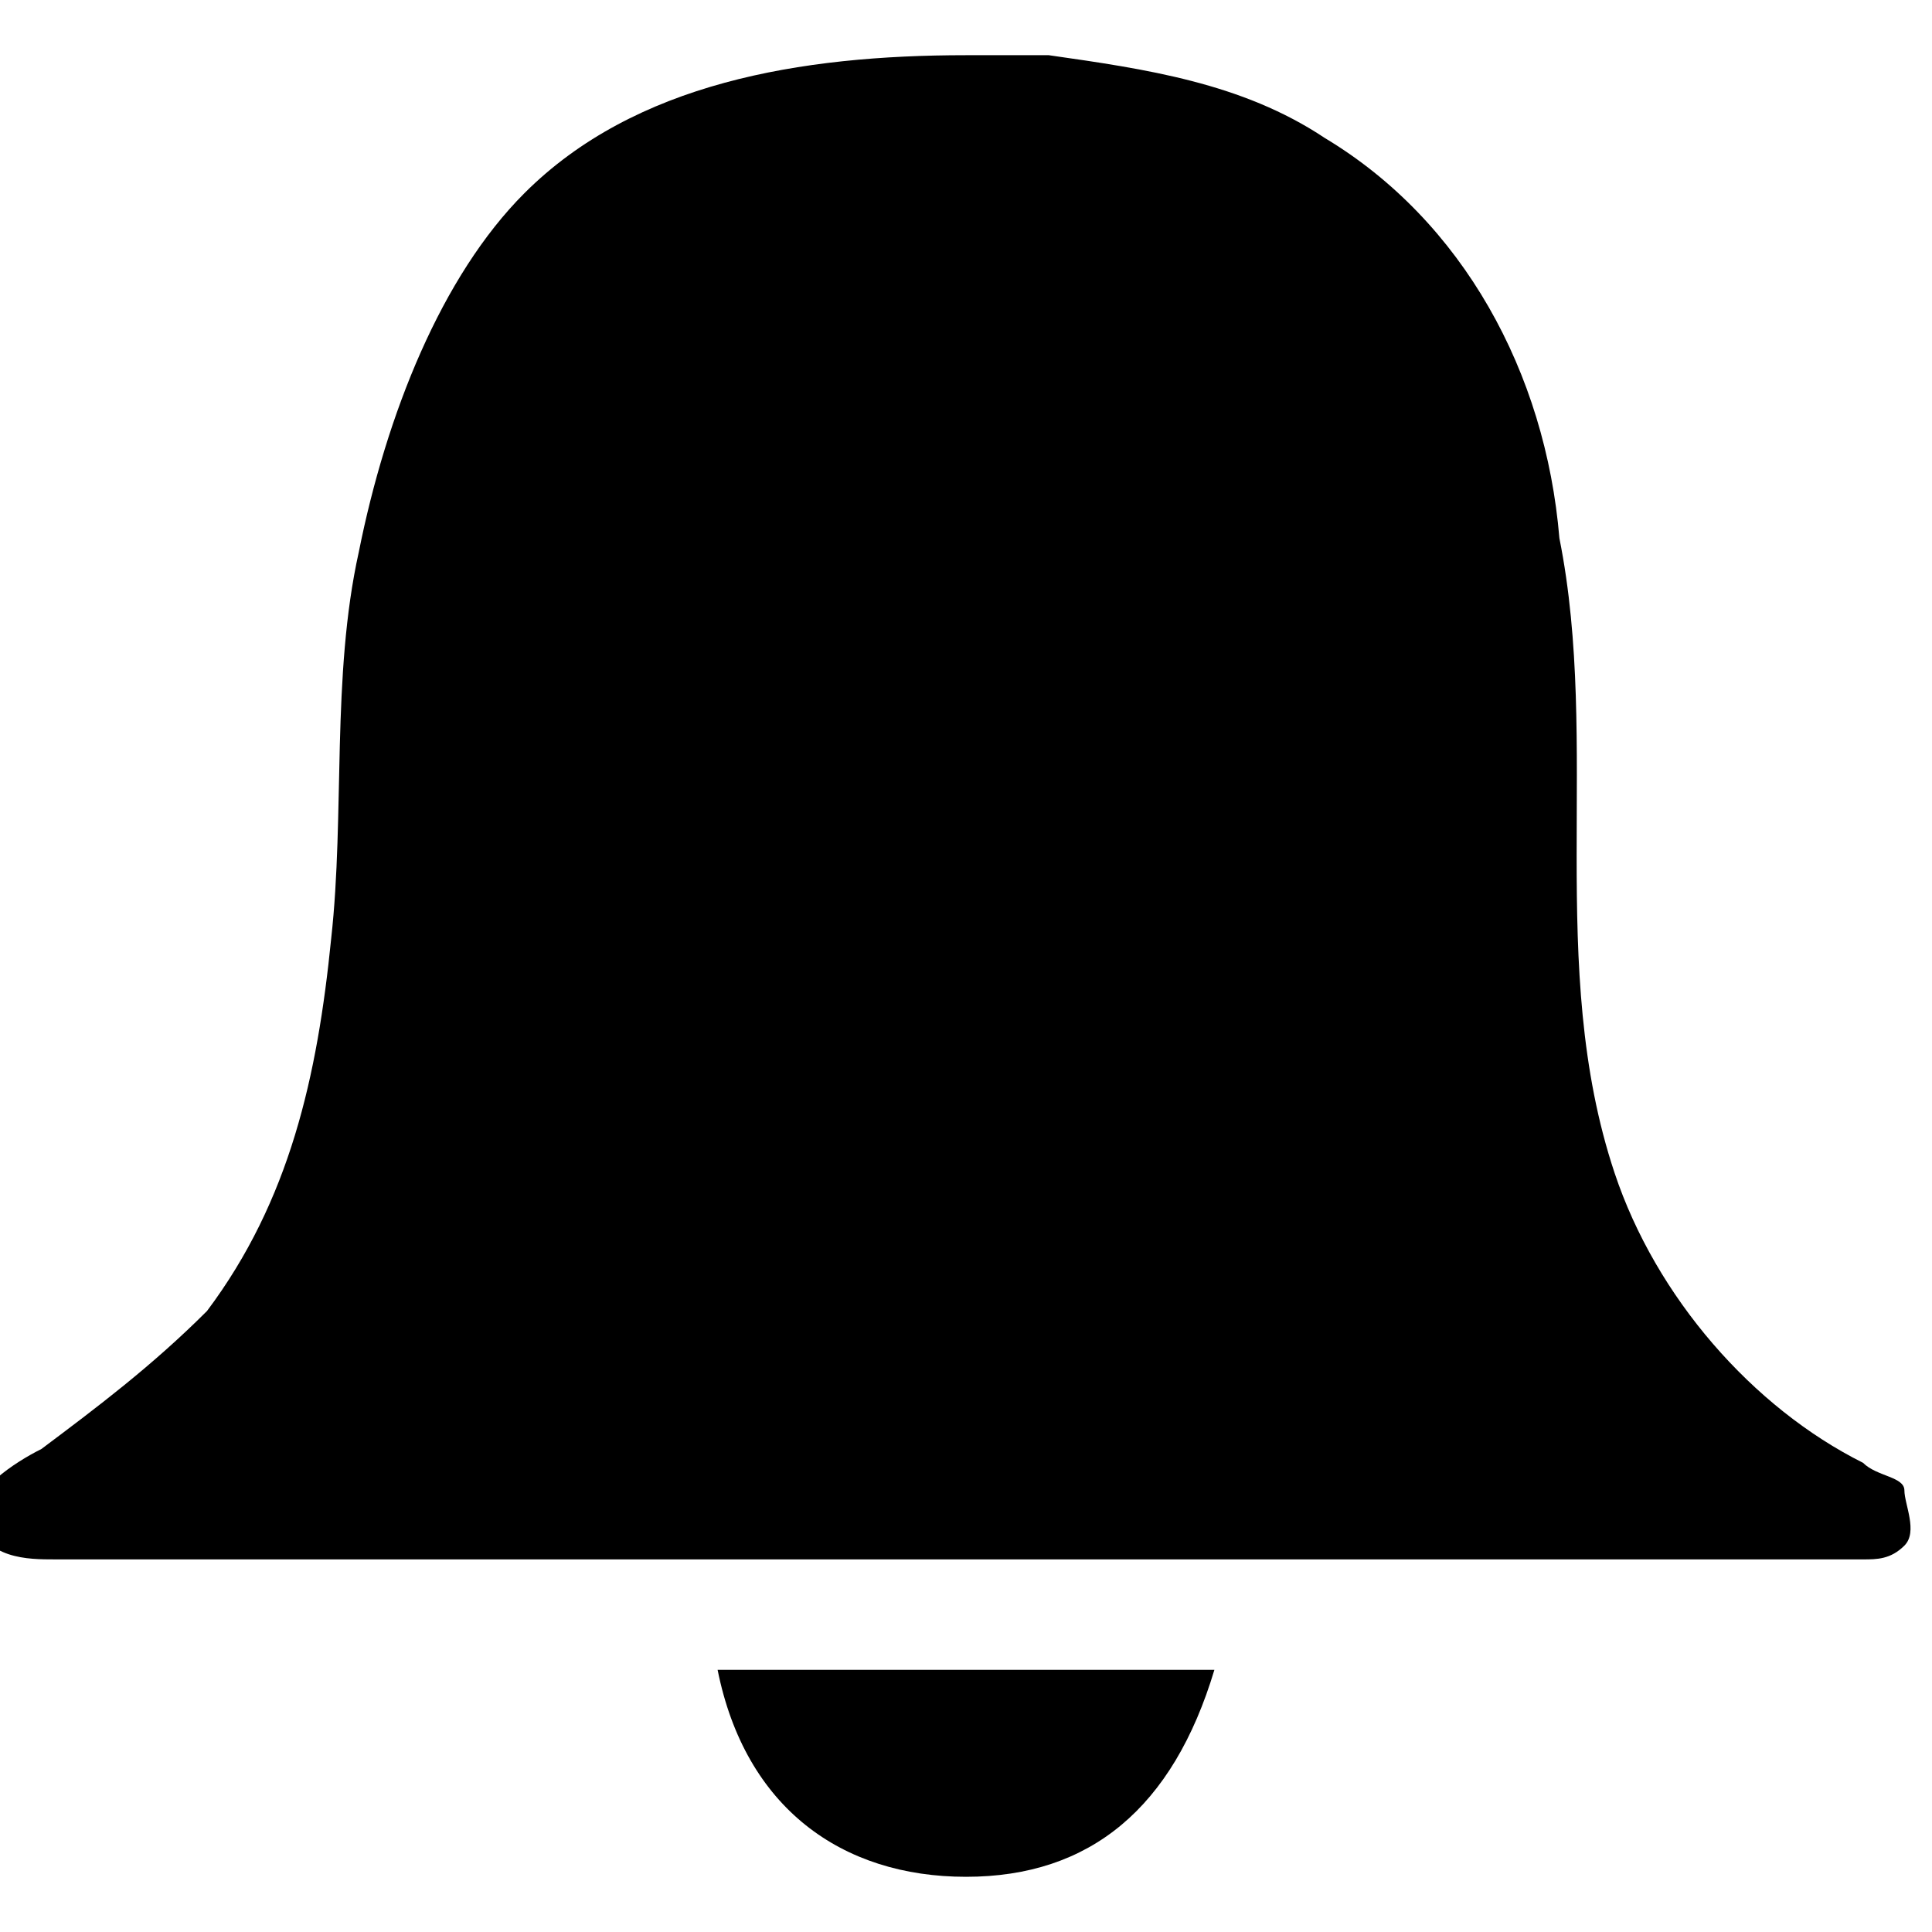
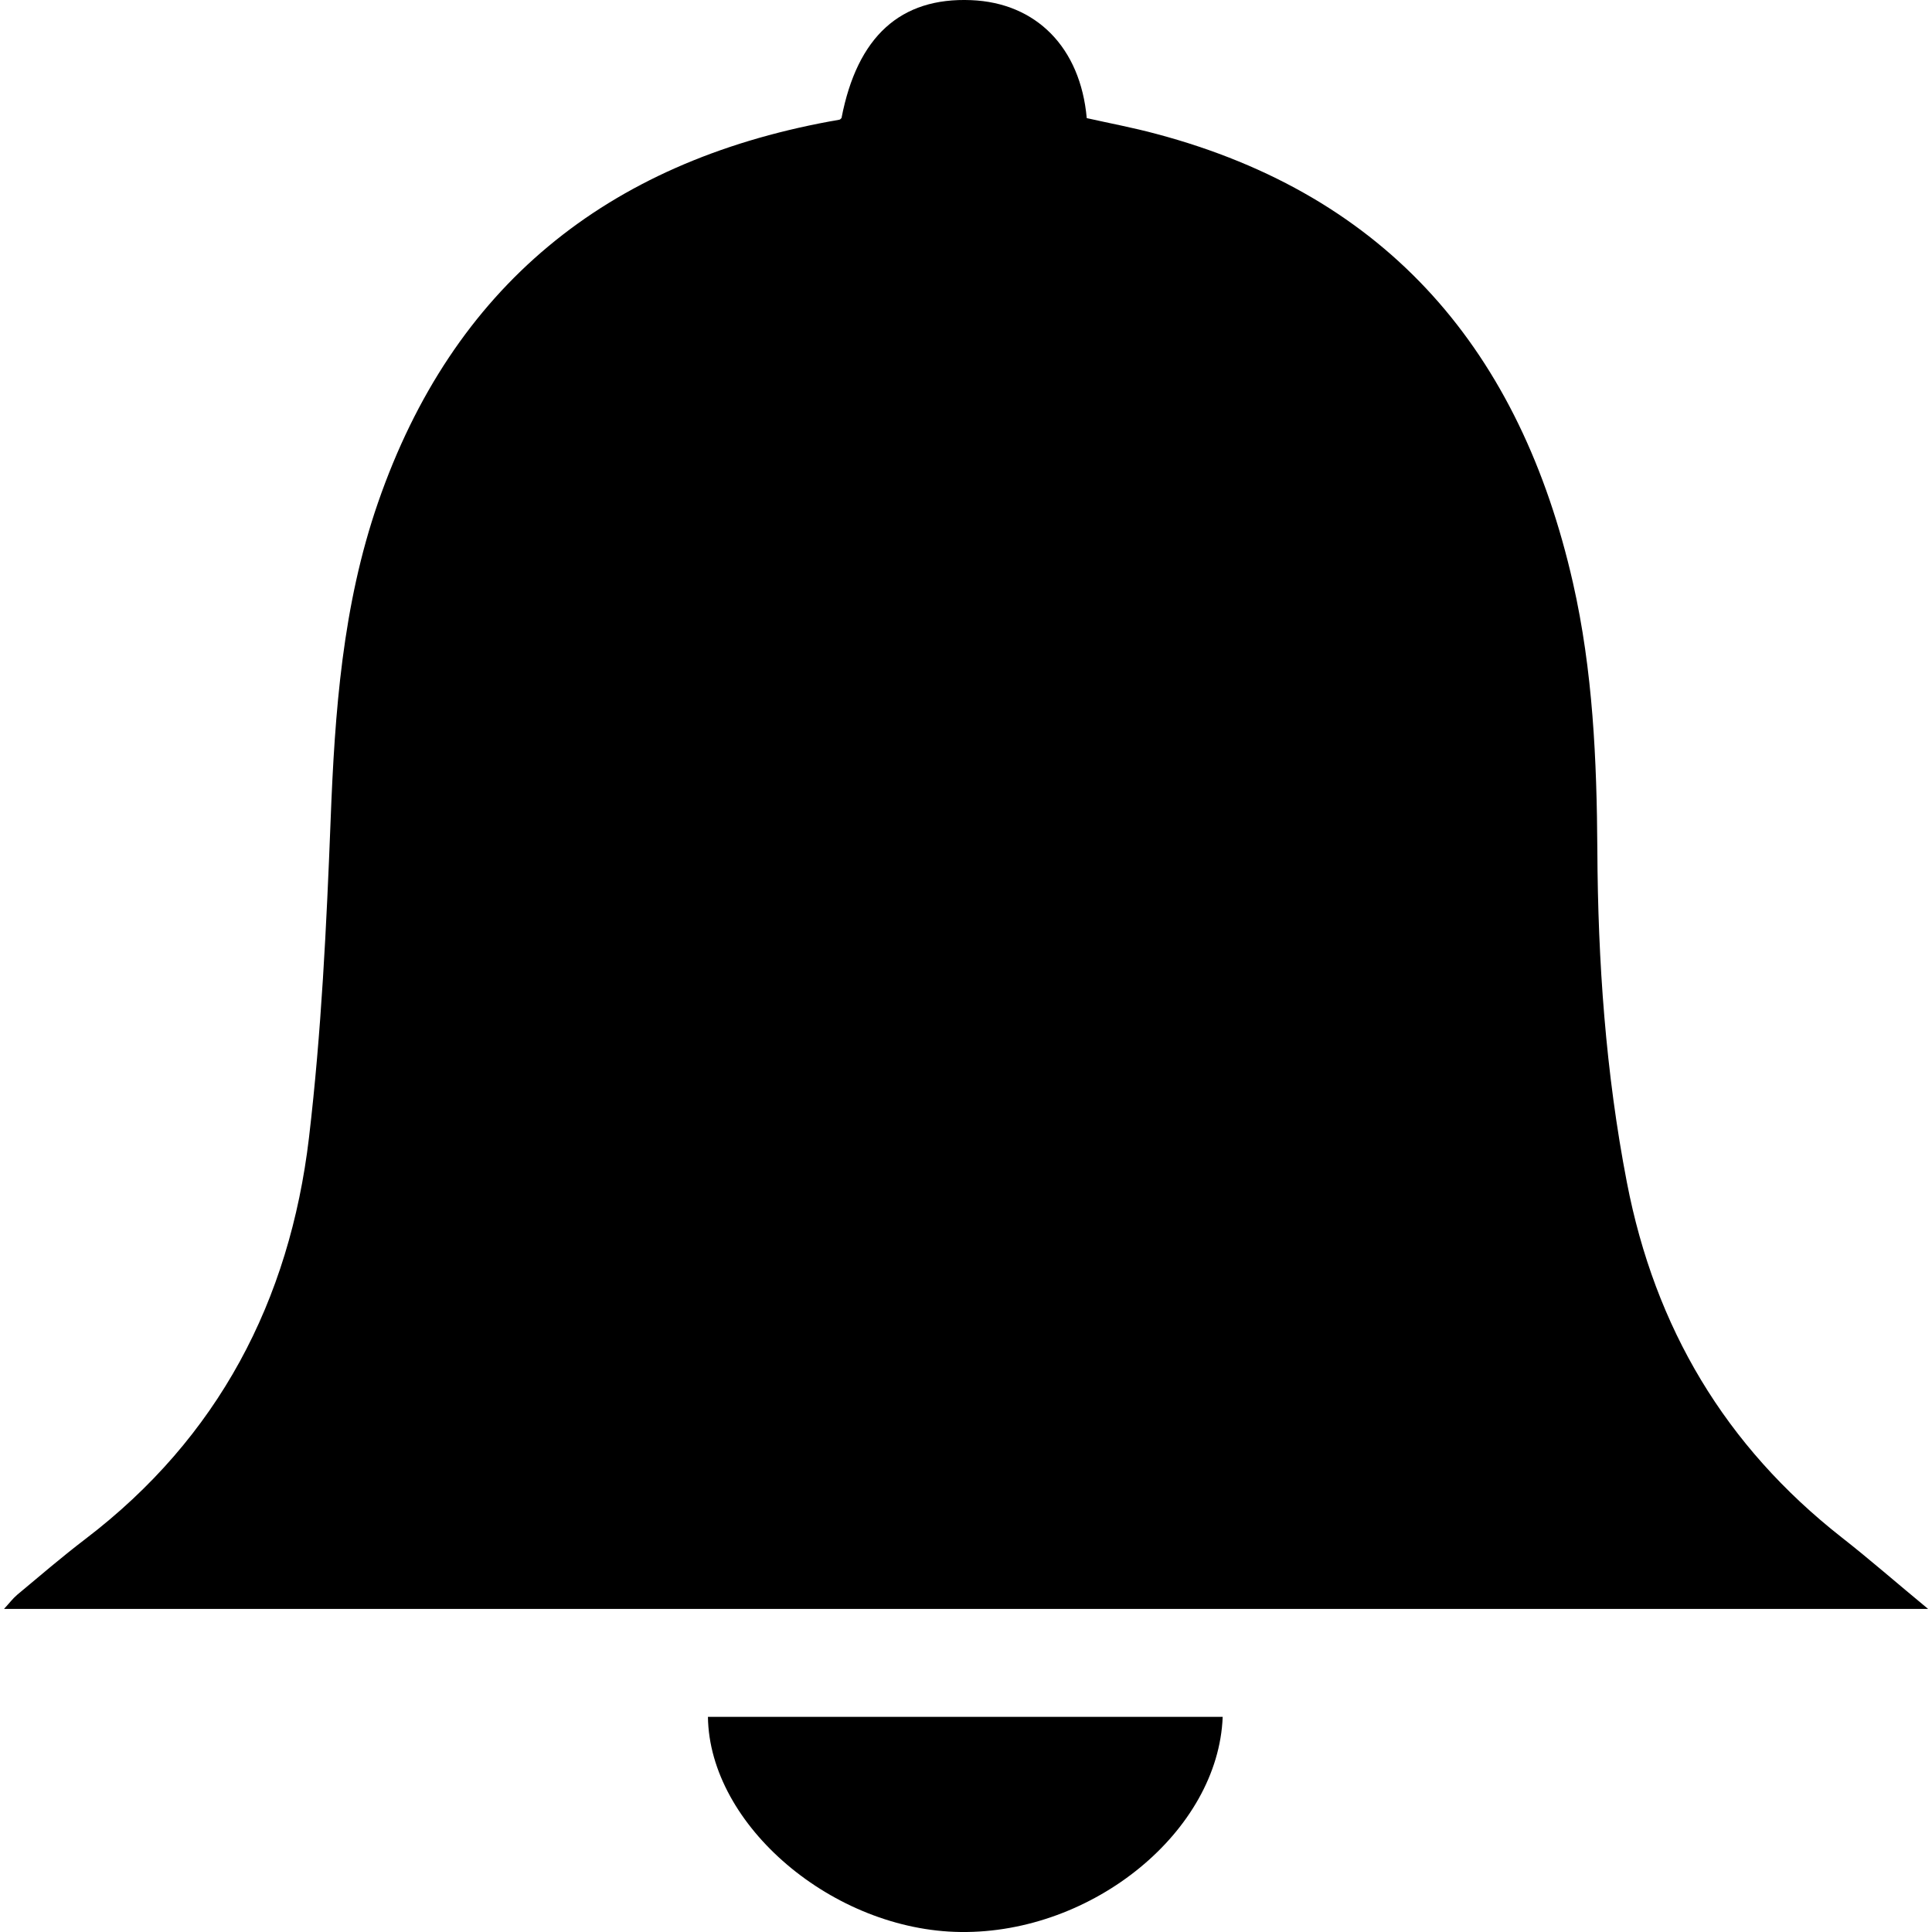
- <svg xmlns="http://www.w3.org/2000/svg" version="1.1" id="bell" x="0px" y="0px" viewBox="0 0 14 14" enable-background="new 0 0 14 14" xml:space="preserve">
-   <path d="M7.6,0.4C8.3,0.5,9,0.6,9.6,1c1,0.6,1.6,1.7,1.7,2.9c0.3,1.5-0.1,3.1,0.4,4.6c0.3,0.9,1,1.7,1.8,2.1  c0.1,0.1,0.3,0.1,0.3,0.2s0.1,0.3,0,0.4c-0.1,0.1-0.2,0.1-0.3,0.1c-4.4,0-8.7,0-13.1,0c-0.2,0-0.5,0-0.6-0.3c0-0.2,0.3-0.4,0.5-0.5  c0.4-0.3,0.8-0.6,1.2-1c0.6-0.8,0.8-1.7,0.9-2.7c0.1-0.9,0-1.9,0.2-2.8C2.8,3,3.2,2,3.8,1.4c0.8-0.8,2-1,3.2-1  C7.2,0.4,7.4,0.4,7.6,0.4z M5.2,12.1c0.2,1,0.9,1.5,1.8,1.5s1.5-0.5,1.8-1.5c-0.6,0-1.2,0-1.8,0S5.8,12.1,5.2,12.1z" />
+ <svg xmlns="http://www.w3.org/2000/svg" version="1.1" id="bell" x="0px" y="0px" viewBox="0 0 14 14" style="enable-background:new 0 0 14 14;" xml:space="preserve">
+   <path d="M6.098,0.855c0.114-0.59,0.427-0.875,0.939-0.854c0.471,0.019,0.792,0.342,0.838,0.855  c0.165,0.037,0.336,0.069,0.503,0.114c1.69,0.449,2.641,1.586,3.02,3.252  c0.145,0.638,0.173,1.286,0.177,1.937c0.004,0.809,0.06,1.612,0.214,2.409  c0.203,1.053,0.713,1.911,1.557,2.573c0.203,0.159,0.397,0.329,0.626,0.518  c-4.669,0-9.294,0-13.943,0c0.038-0.041,0.064-0.076,0.096-0.103c0.163-0.136,0.325-0.275,0.494-0.404  c0.963-0.734,1.48-1.726,1.62-2.908c0.09-0.764,0.127-1.536,0.157-2.305  C2.426,5.158,2.482,4.386,2.739,3.643c0.543-1.569,1.657-2.464,3.273-2.763  c0.024-0.004,0.048-0.008,0.072-0.013C6.089,0.866,6.093,0.859,6.098,0.855z M6.962,14  c0.96,0.011,1.867-0.733,1.898-1.559c-1.244,0-2.487,0-3.73,0C5.14,13.229,6.039,13.99,6.962,14z  " />
</svg>
